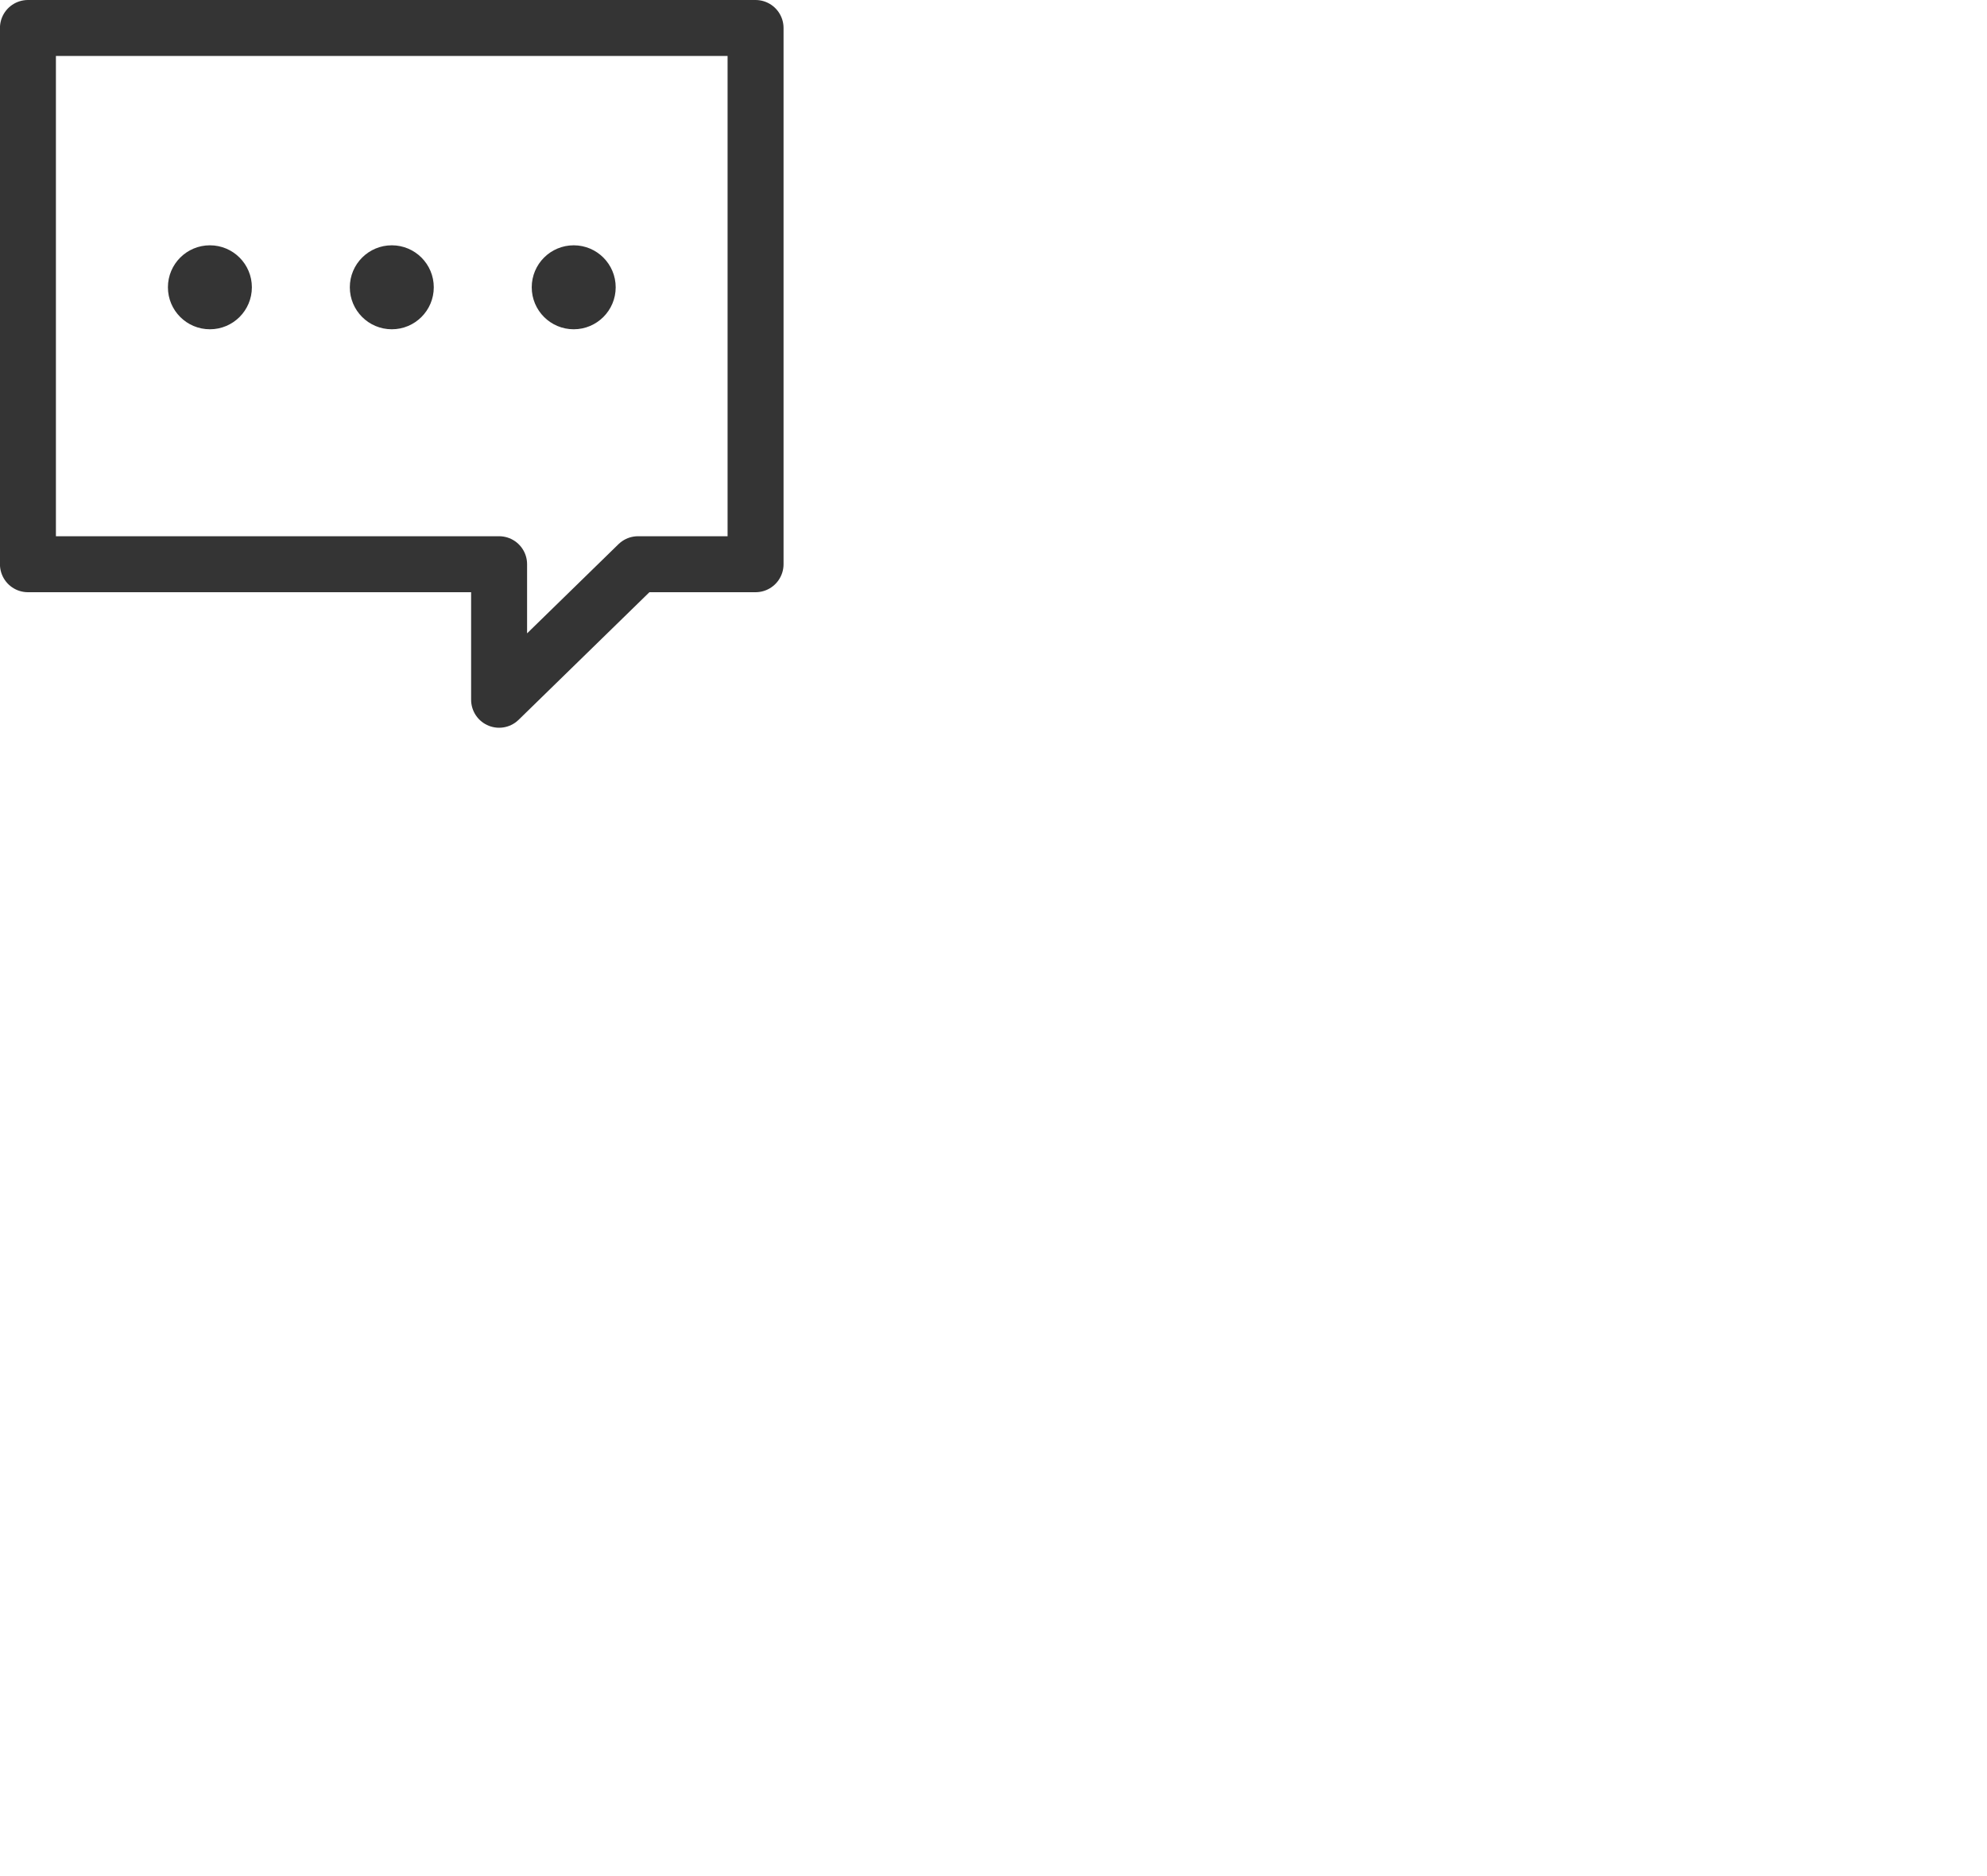
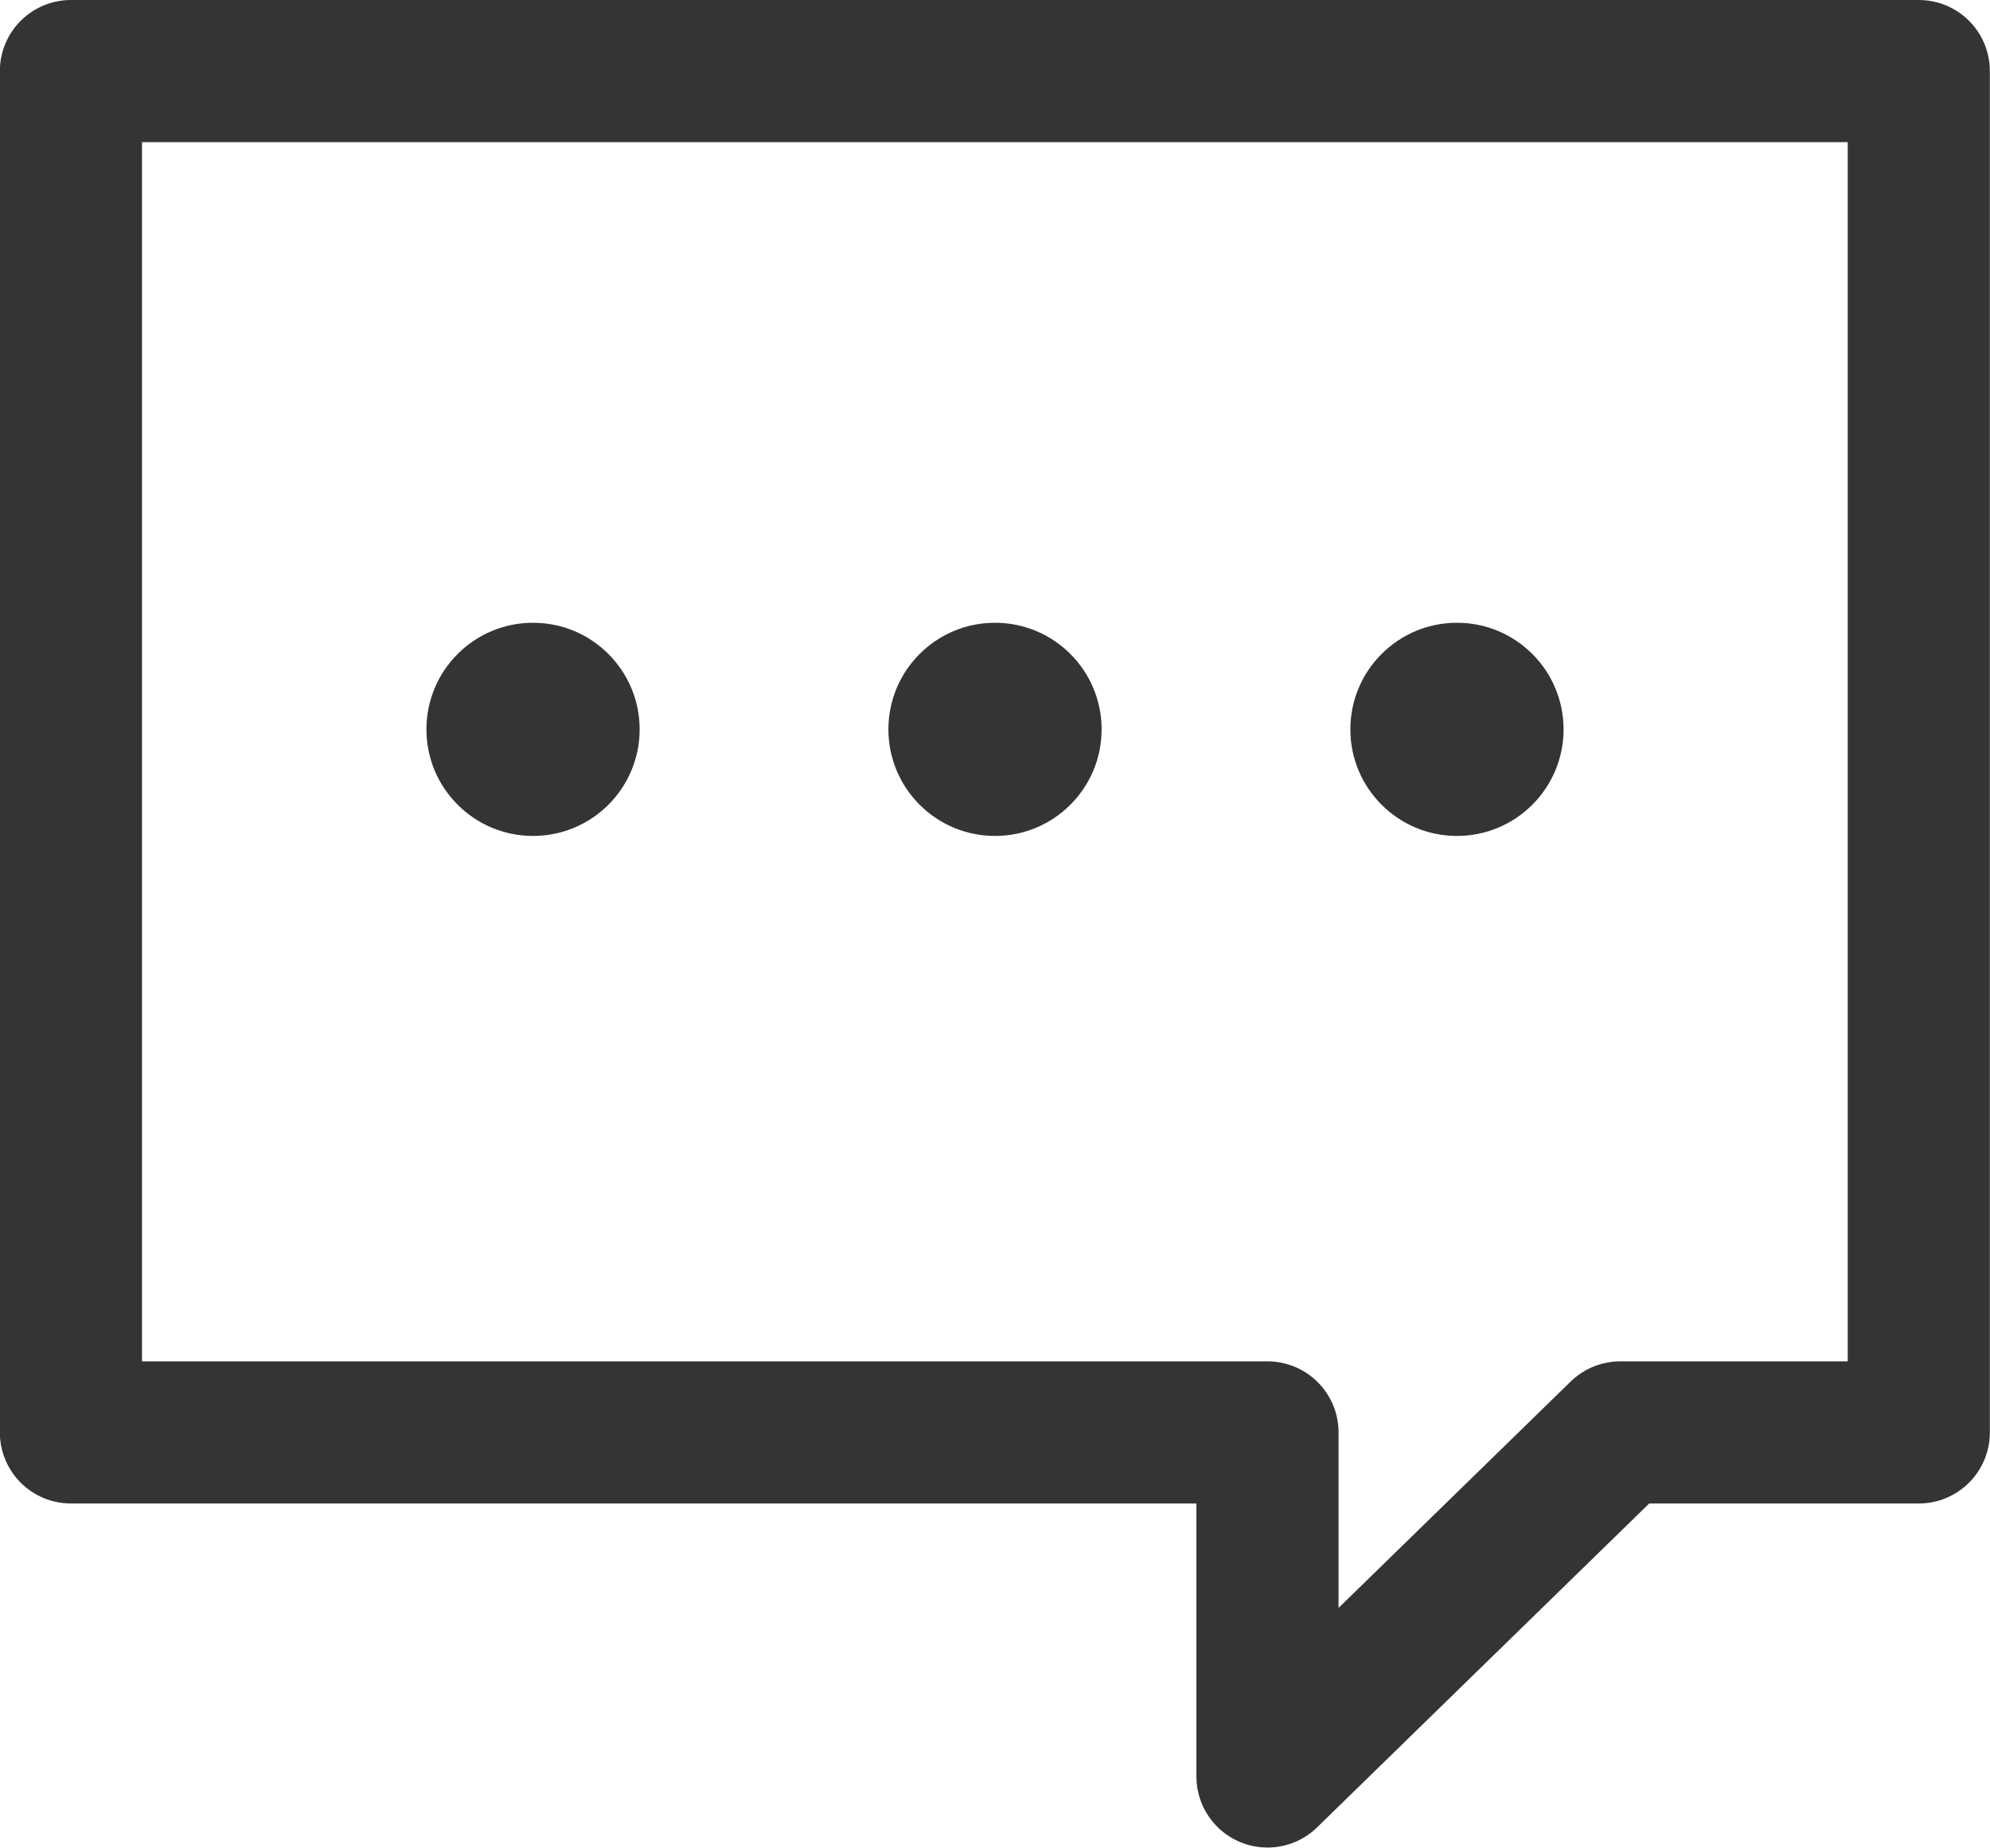
- <svg xmlns="http://www.w3.org/2000/svg" width="35.5" height="33.5" viewBox="0 0 35.5 33.5">
+ <svg xmlns="http://www.w3.org/2000/svg" width="14" height="13" viewBox="0 0 14 13">
  <g data-name="문의하기 아이콘" transform="translate(.5 .5)">
    <path data-name="패스 6823" d="M448.676 181.037v-2.421h-8.418v-9.579h13v9.579h-2.1z" transform="translate(-440.259 -169.037)" style="fill:none;stroke:#343434;stroke-linecap:round;stroke-linejoin:round" />
    <circle data-name="타원 55" cx=".75" cy=".75" r=".75" transform="translate(2.5 3.882)" style="fill:#343434" />
    <circle data-name="타원 56" cx=".75" cy=".75" r=".75" transform="translate(9 3.882)" style="fill:#343434" />
    <circle data-name="타원 57" cx=".75" cy=".75" r=".75" transform="translate(5.75 3.882)" style="fill:#343434" />
  </g>
</svg>
